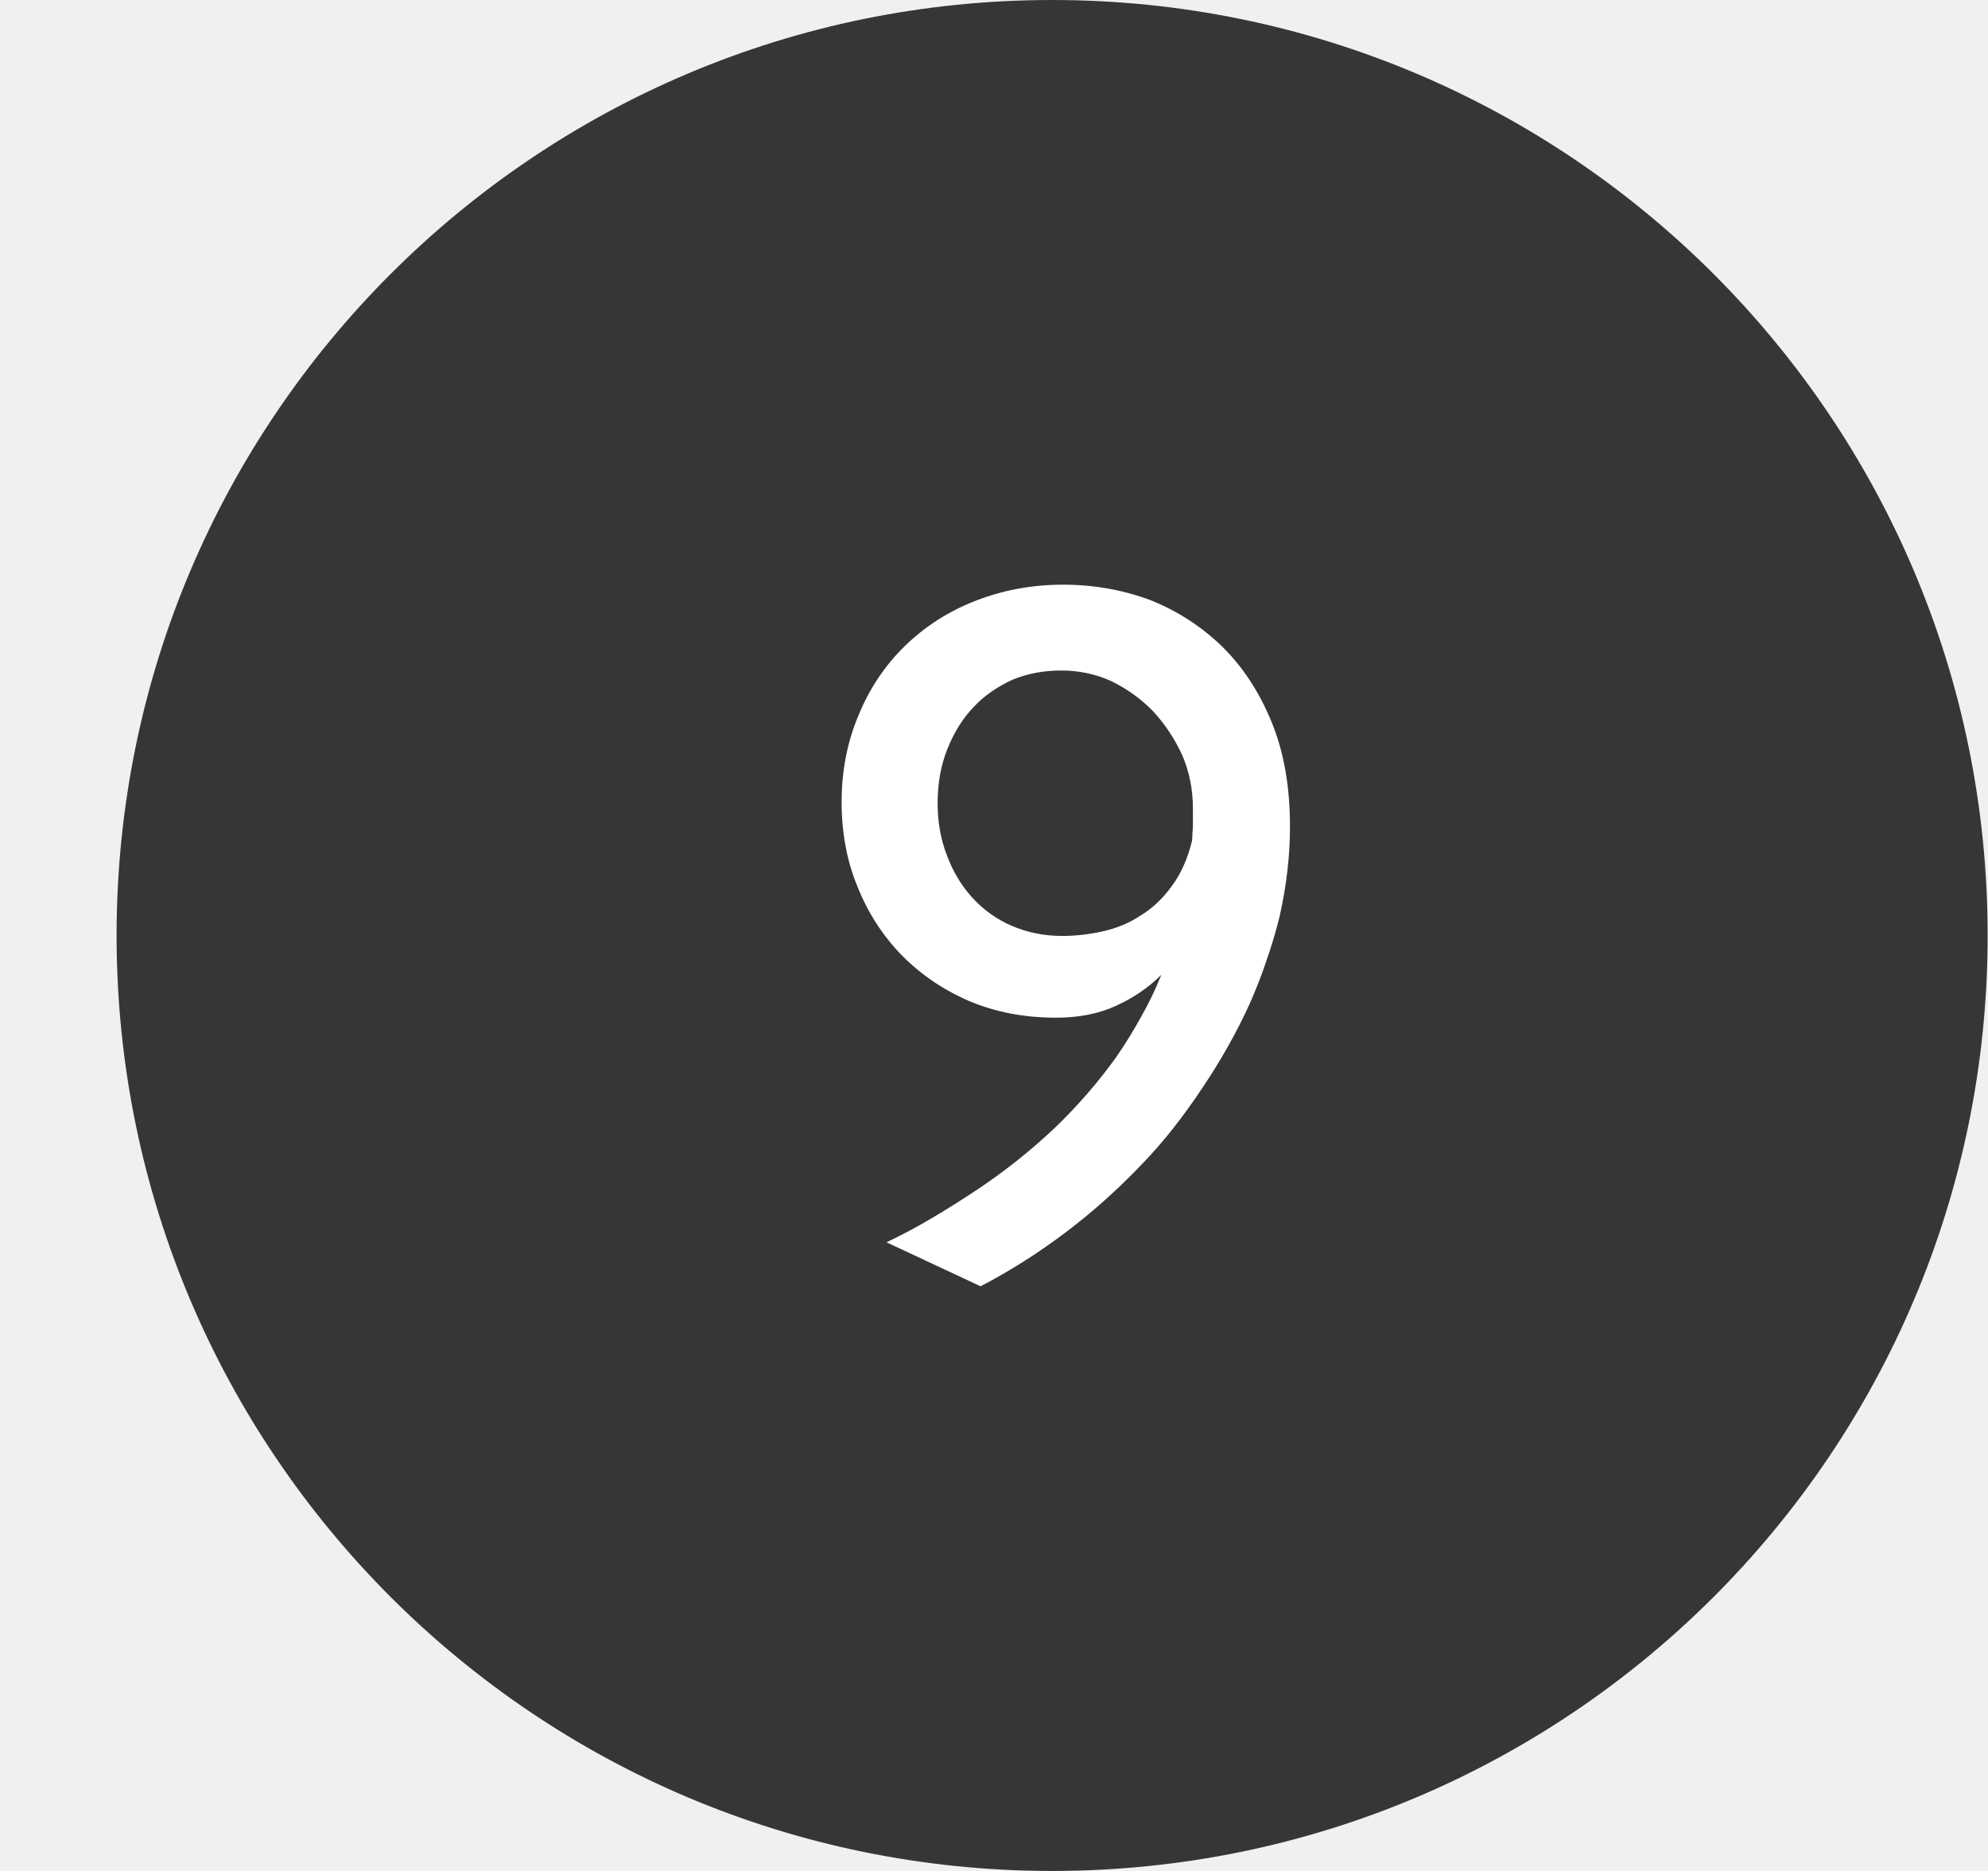
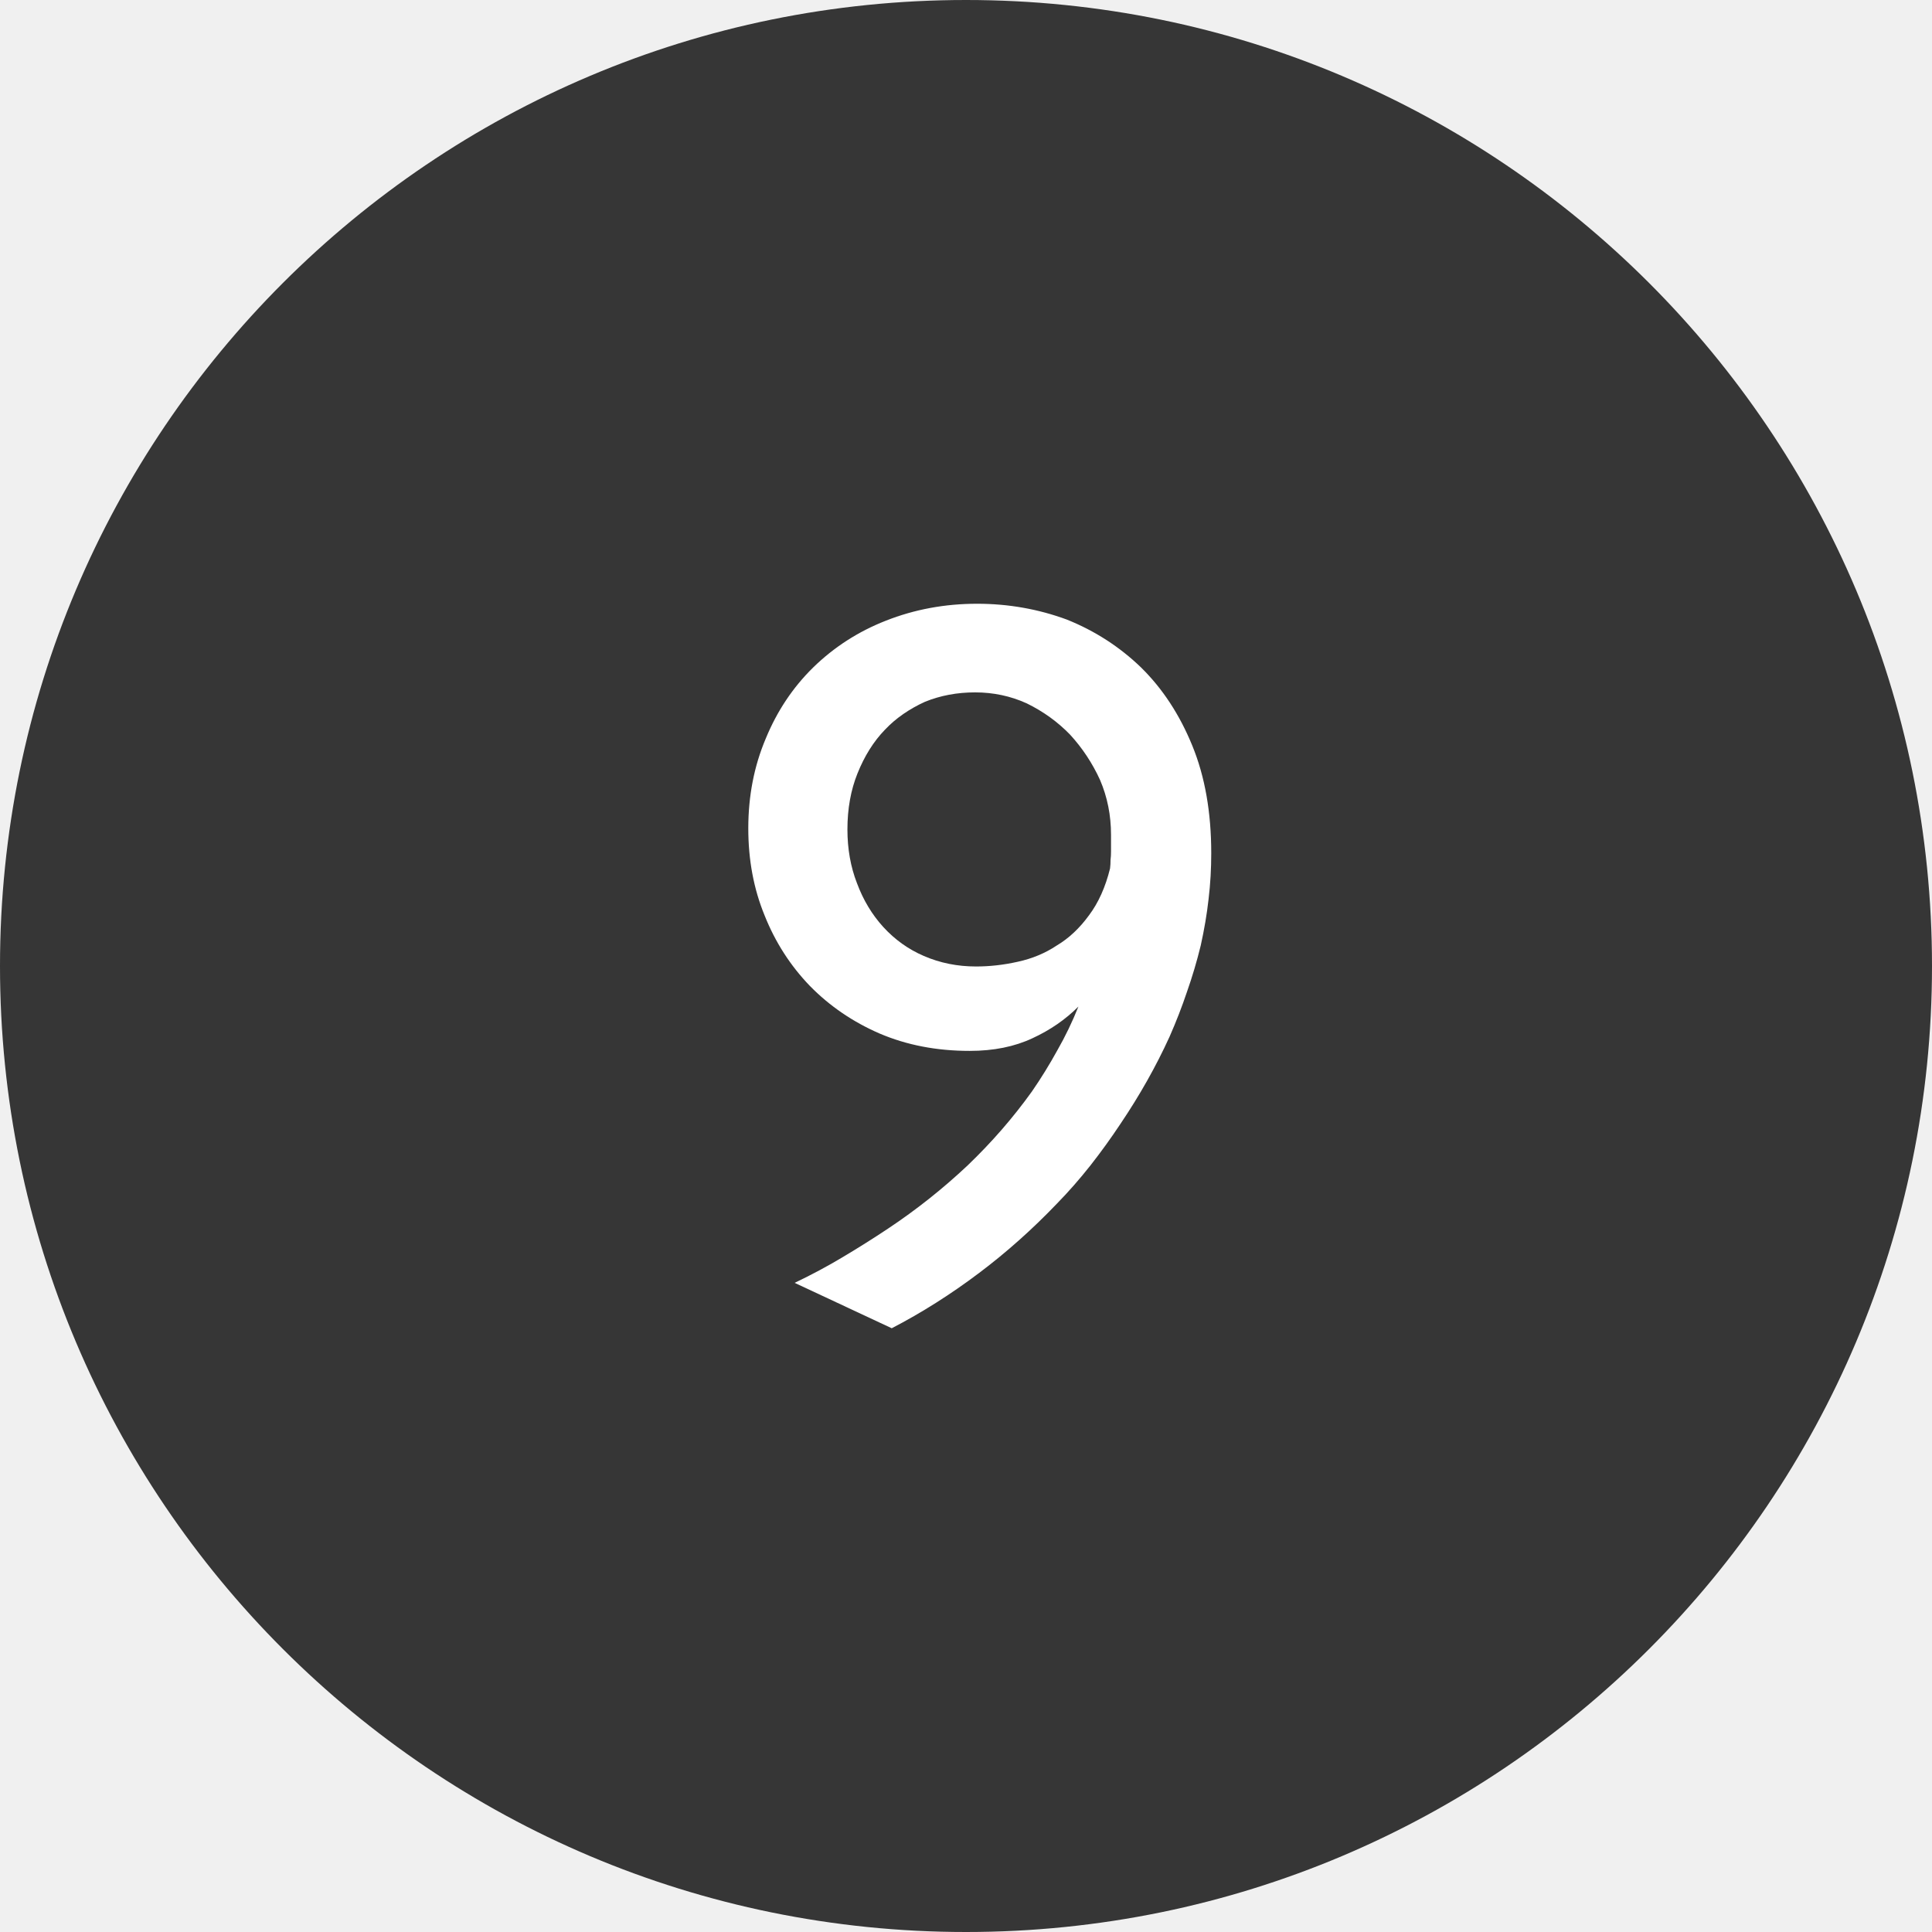
- <svg xmlns="http://www.w3.org/2000/svg" width="17" height="16" viewBox="0 0 17 16" fill="none">
-   <path d="M0.997 8C0.997 3.582 4.579 0 8.997 0C13.415 0 16.997 3.582 16.997 8C16.997 12.418 13.415 16 8.997 16C4.579 16 0.997 12.418 0.997 8Z" fill="#363636" />
-   <path d="M11.031 7.066C11.031 7.194 11.024 7.32 11.009 7.445C10.995 7.571 10.973 7.699 10.944 7.83C10.912 7.961 10.874 8.089 10.83 8.214C10.79 8.336 10.741 8.46 10.686 8.585C10.573 8.833 10.437 9.073 10.28 9.306C10.201 9.425 10.118 9.54 10.031 9.651C9.944 9.761 9.851 9.868 9.752 9.969C9.551 10.179 9.337 10.37 9.11 10.541C8.874 10.719 8.632 10.872 8.385 11L7.581 10.624C7.721 10.557 7.854 10.486 7.979 10.411C8.107 10.335 8.232 10.256 8.354 10.175C8.59 10.018 8.81 9.843 9.014 9.651C9.212 9.461 9.389 9.258 9.546 9.039C9.622 8.929 9.692 8.815 9.756 8.699C9.823 8.582 9.881 8.461 9.931 8.336C9.823 8.444 9.696 8.531 9.551 8.598C9.402 8.668 9.229 8.703 9.031 8.703C8.757 8.703 8.509 8.655 8.284 8.559C8.063 8.463 7.871 8.332 7.708 8.166C7.545 7.997 7.42 7.802 7.332 7.581C7.242 7.362 7.197 7.122 7.197 6.86C7.197 6.592 7.245 6.345 7.341 6.118C7.434 5.891 7.565 5.694 7.734 5.528C7.906 5.36 8.107 5.23 8.337 5.14C8.573 5.047 8.824 5 9.092 5C9.351 5 9.599 5.044 9.835 5.131C10.068 5.224 10.273 5.357 10.45 5.528C10.628 5.703 10.769 5.918 10.874 6.175C10.979 6.431 11.031 6.728 11.031 7.066ZM10.201 6.913C10.201 6.753 10.171 6.601 10.11 6.459C10.046 6.319 9.963 6.194 9.861 6.083C9.759 5.978 9.64 5.892 9.503 5.825C9.369 5.764 9.226 5.734 9.075 5.734C8.926 5.734 8.788 5.76 8.66 5.812C8.596 5.841 8.536 5.875 8.481 5.913C8.426 5.951 8.375 5.994 8.328 6.044C8.235 6.14 8.159 6.261 8.101 6.406C8.046 6.543 8.018 6.697 8.018 6.869C8.018 7.029 8.044 7.178 8.097 7.314C8.149 7.454 8.222 7.575 8.315 7.677C8.411 7.782 8.523 7.862 8.651 7.917C8.785 7.975 8.929 8.004 9.083 8.004C9.197 8.004 9.312 7.991 9.428 7.965C9.548 7.939 9.656 7.894 9.752 7.83C9.851 7.771 9.939 7.689 10.018 7.581C10.097 7.476 10.155 7.346 10.193 7.192C10.196 7.169 10.197 7.146 10.197 7.122C10.2 7.099 10.201 7.076 10.201 7.052V6.913Z" fill="white" />
+ <svg xmlns="http://www.w3.org/2000/svg" width="16" height="16" viewBox="0 0 16 16" fill="none">
+   <circle cx="8" cy="8" r="8" fill="#363636" />
+   <path d="M10.031 7.066C10.031 7.194 10.024 7.32 10.009 7.445C9.995 7.571 9.973 7.699 9.944 7.83C9.912 7.961 9.874 8.089 9.83 8.214C9.789 8.336 9.741 8.46 9.686 8.585C9.573 8.833 9.437 9.073 9.28 9.306C9.201 9.425 9.118 9.54 9.031 9.651C8.944 9.761 8.851 9.868 8.752 9.969C8.551 10.179 8.337 10.37 8.11 10.541C7.874 10.719 7.632 10.872 7.385 11L6.581 10.624C6.721 10.557 6.854 10.486 6.979 10.411C7.107 10.335 7.232 10.256 7.354 10.175C7.59 10.018 7.81 9.843 8.014 9.651C8.212 9.461 8.389 9.258 8.546 9.039C8.622 8.929 8.692 8.815 8.756 8.699C8.823 8.582 8.881 8.461 8.931 8.336C8.823 8.444 8.696 8.531 8.551 8.598C8.402 8.668 8.229 8.703 8.031 8.703C7.757 8.703 7.509 8.655 7.284 8.559C7.063 8.463 6.871 8.332 6.708 8.166C6.545 7.997 6.42 7.802 6.332 7.581C6.242 7.362 6.197 7.122 6.197 6.86C6.197 6.592 6.245 6.345 6.341 6.118C6.434 5.891 6.565 5.694 6.734 5.528C6.906 5.36 7.107 5.23 7.337 5.14C7.573 5.047 7.824 5 8.092 5C8.351 5 8.599 5.044 8.835 5.131C9.067 5.224 9.273 5.357 9.45 5.528C9.628 5.703 9.769 5.918 9.874 6.175C9.979 6.431 10.031 6.728 10.031 7.066ZM9.201 6.913C9.201 6.753 9.171 6.601 9.11 6.459C9.046 6.319 8.963 6.194 8.861 6.083C8.759 5.978 8.64 5.892 8.503 5.825C8.369 5.764 8.226 5.734 8.075 5.734C7.926 5.734 7.788 5.76 7.66 5.812C7.596 5.841 7.536 5.875 7.481 5.913C7.426 5.951 7.375 5.994 7.328 6.044C7.235 6.14 7.159 6.261 7.101 6.406C7.046 6.543 7.018 6.697 7.018 6.869C7.018 7.029 7.044 7.178 7.097 7.314C7.149 7.454 7.222 7.575 7.315 7.677C7.411 7.782 7.523 7.862 7.651 7.917C7.785 7.975 7.929 8.004 8.083 8.004C8.197 8.004 8.312 7.991 8.428 7.965C8.548 7.939 8.656 7.894 8.752 7.83C8.851 7.771 8.939 7.689 9.018 7.581C9.097 7.476 9.155 7.346 9.193 7.192C9.196 7.169 9.197 7.146 9.197 7.122C9.2 7.099 9.201 7.076 9.201 7.052V6.913Z" fill="white" />
</svg>
